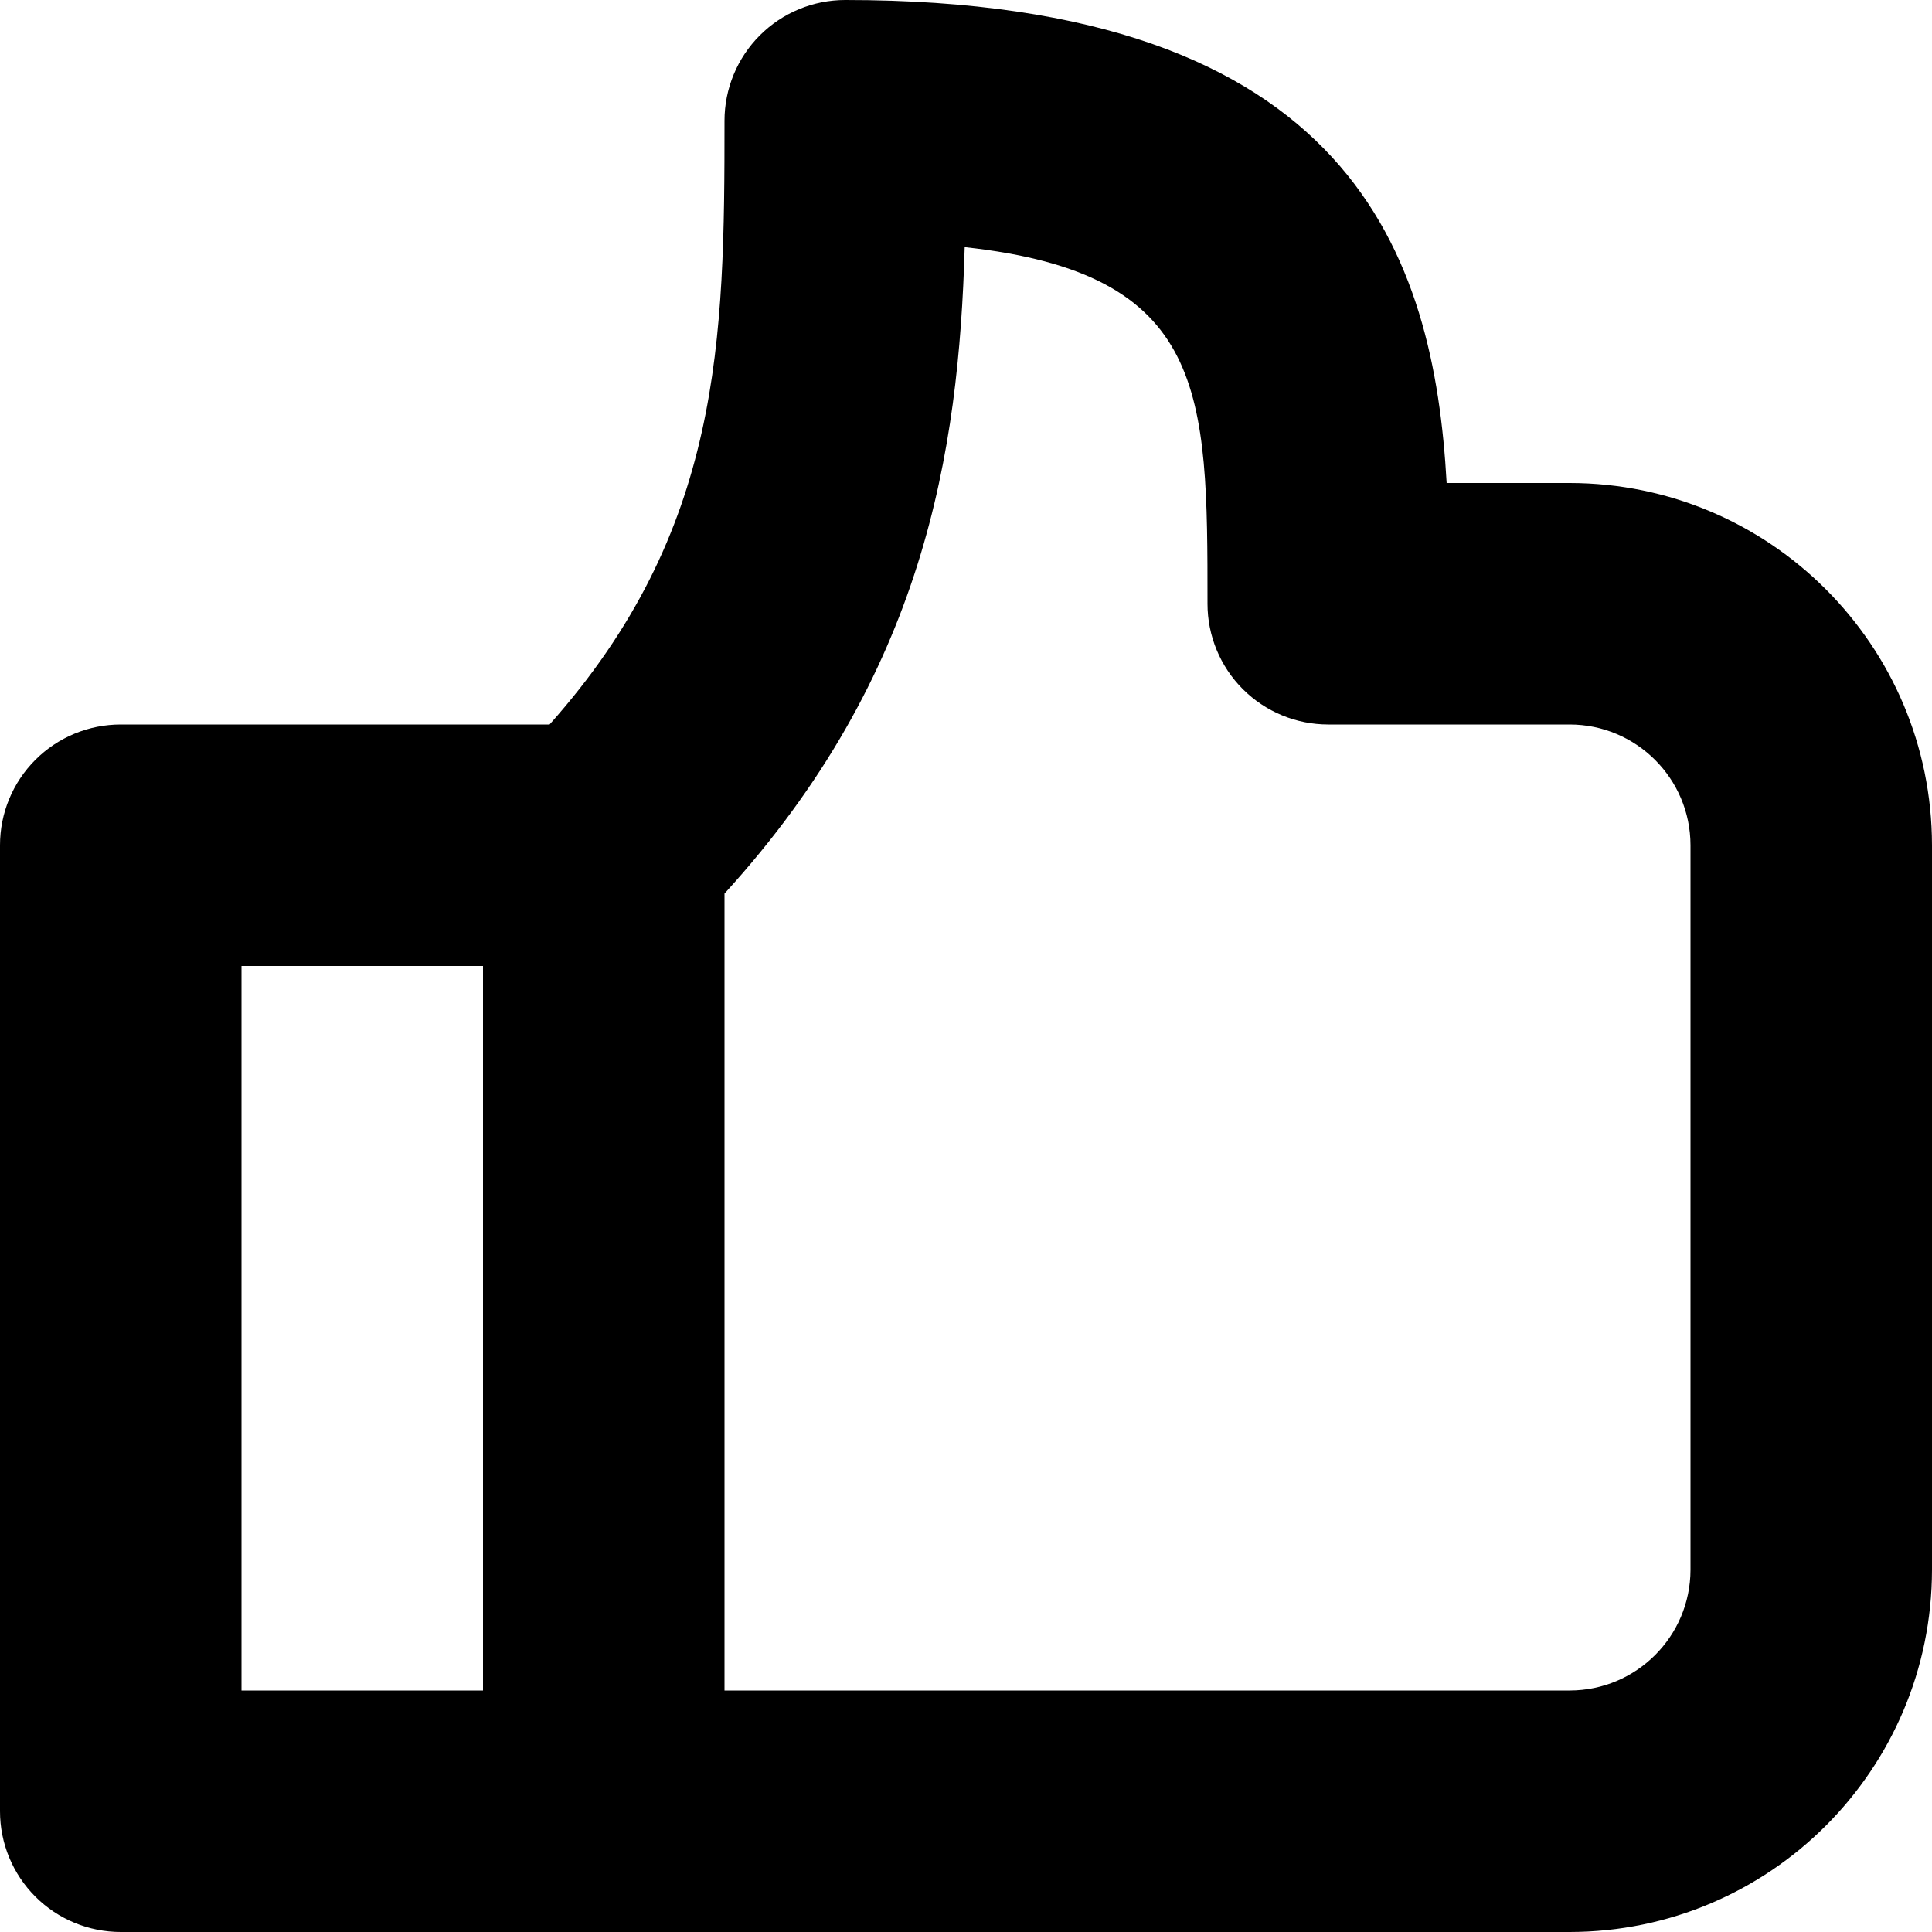
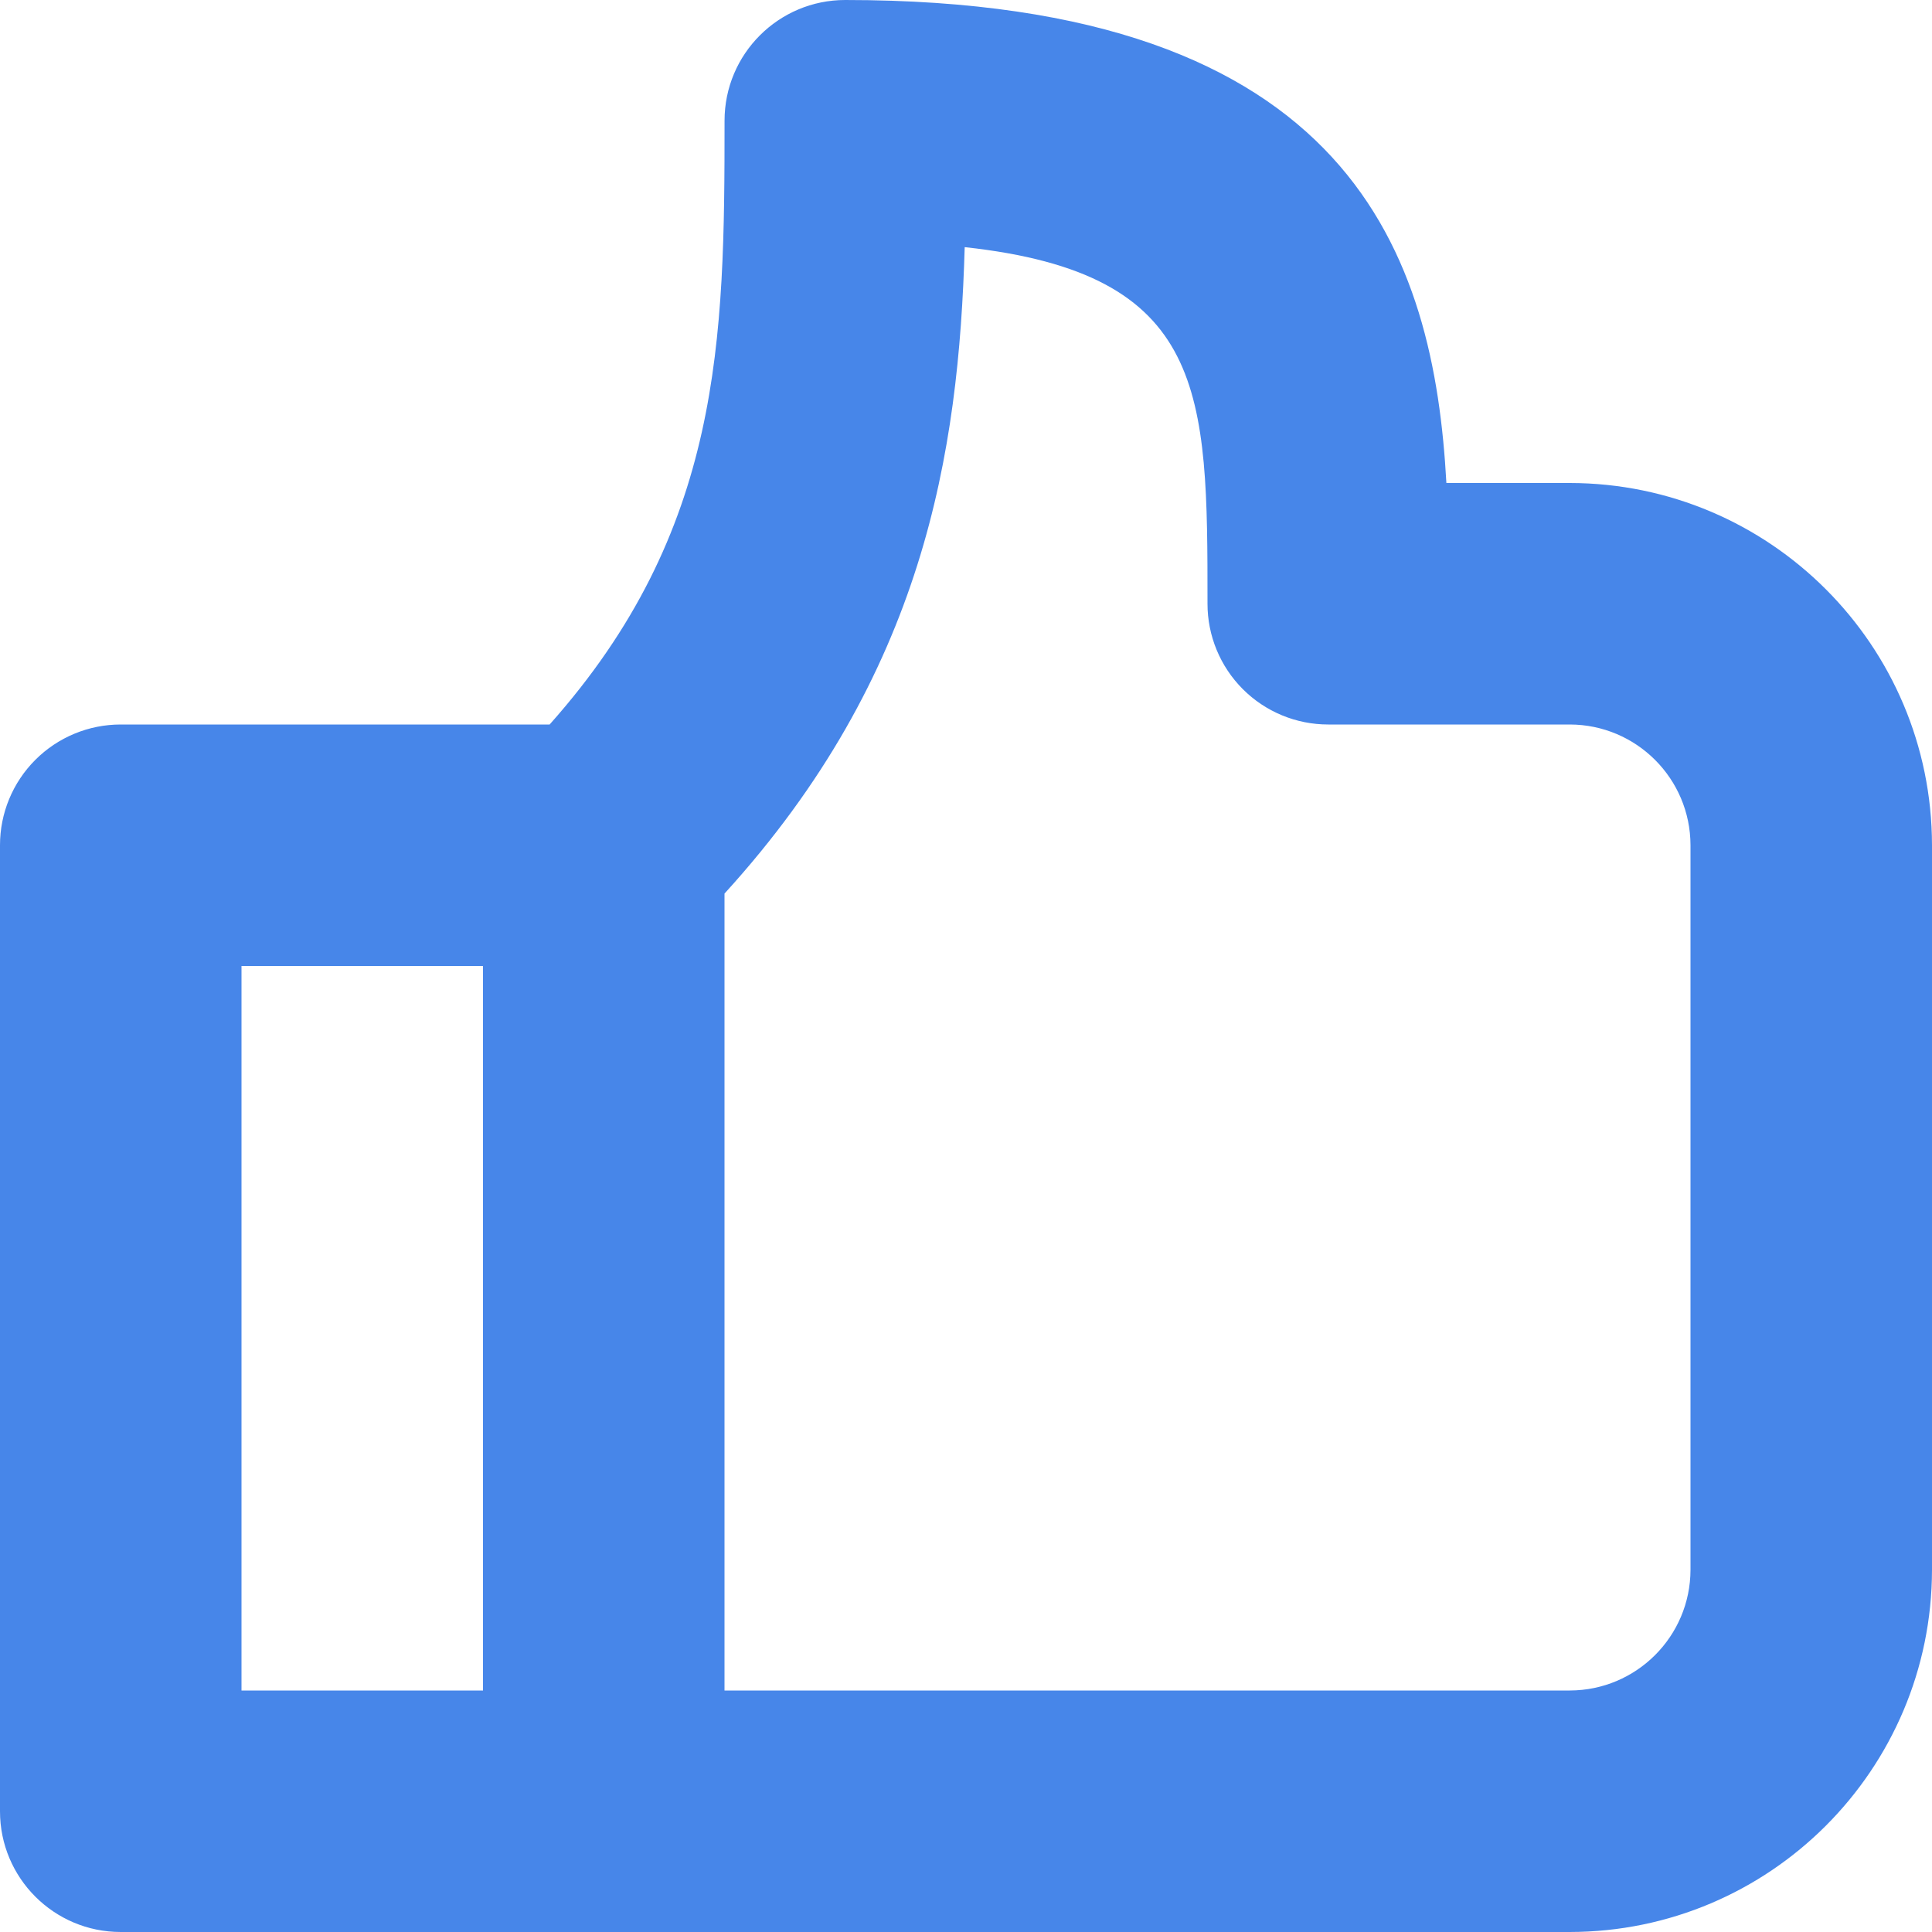
- <svg xmlns="http://www.w3.org/2000/svg" viewBox="0 0 96 96">
-   <path d="M78,24H71.883C71.256,12.82,67.277,0,42,0a5.997,5.997,0,0,0-6,6c0,10.881-.113,20.369-8.692,30H6a5.997,5.997,0,0,0-6,6V90a5.997,5.997,0,0,0,6,6H78A18.02,18.02,0,0,0,96,78V42A18.02,18.02,0,0,0,78,24ZM12,48H24V84H12ZM84,78a6.008,6.008,0,0,1-6,6H36V44.402c9.926-10.887,11.643-21.926,11.935-32.121C60,13.594,60,19.512,60,30a5.997,5.997,0,0,0,6,6H78a6.008,6.008,0,0,1,6,6Z" />
+ <svg xmlns="http://www.w3.org/2000/svg" width="37" height="37" viewBox="0 0 37 37">
+   <path id="good" d="M30.063,9.25H27.7C27.463,4.941,25.93,0,16.188,0a2.311,2.311,0,0,0-2.312,2.312c0,4.194-.043,7.85-3.35,11.563H2.312A2.311,2.311,0,0,0,0,16.188v18.5A2.311,2.311,0,0,0,2.312,37h27.75A6.945,6.945,0,0,0,37,30.062V16.188A6.945,6.945,0,0,0,30.063,9.25ZM4.625,18.5H9.25V32.375H4.625Zm27.75,11.563a2.316,2.316,0,0,1-2.312,2.312H13.875V17.113c3.826-4.2,4.487-8.451,4.6-12.38,4.65.506,4.65,2.787,4.65,6.829a2.311,2.311,0,0,0,2.313,2.313h4.625a2.316,2.316,0,0,1,2.312,2.313Z" fill="#4786e9" />
</svg>
